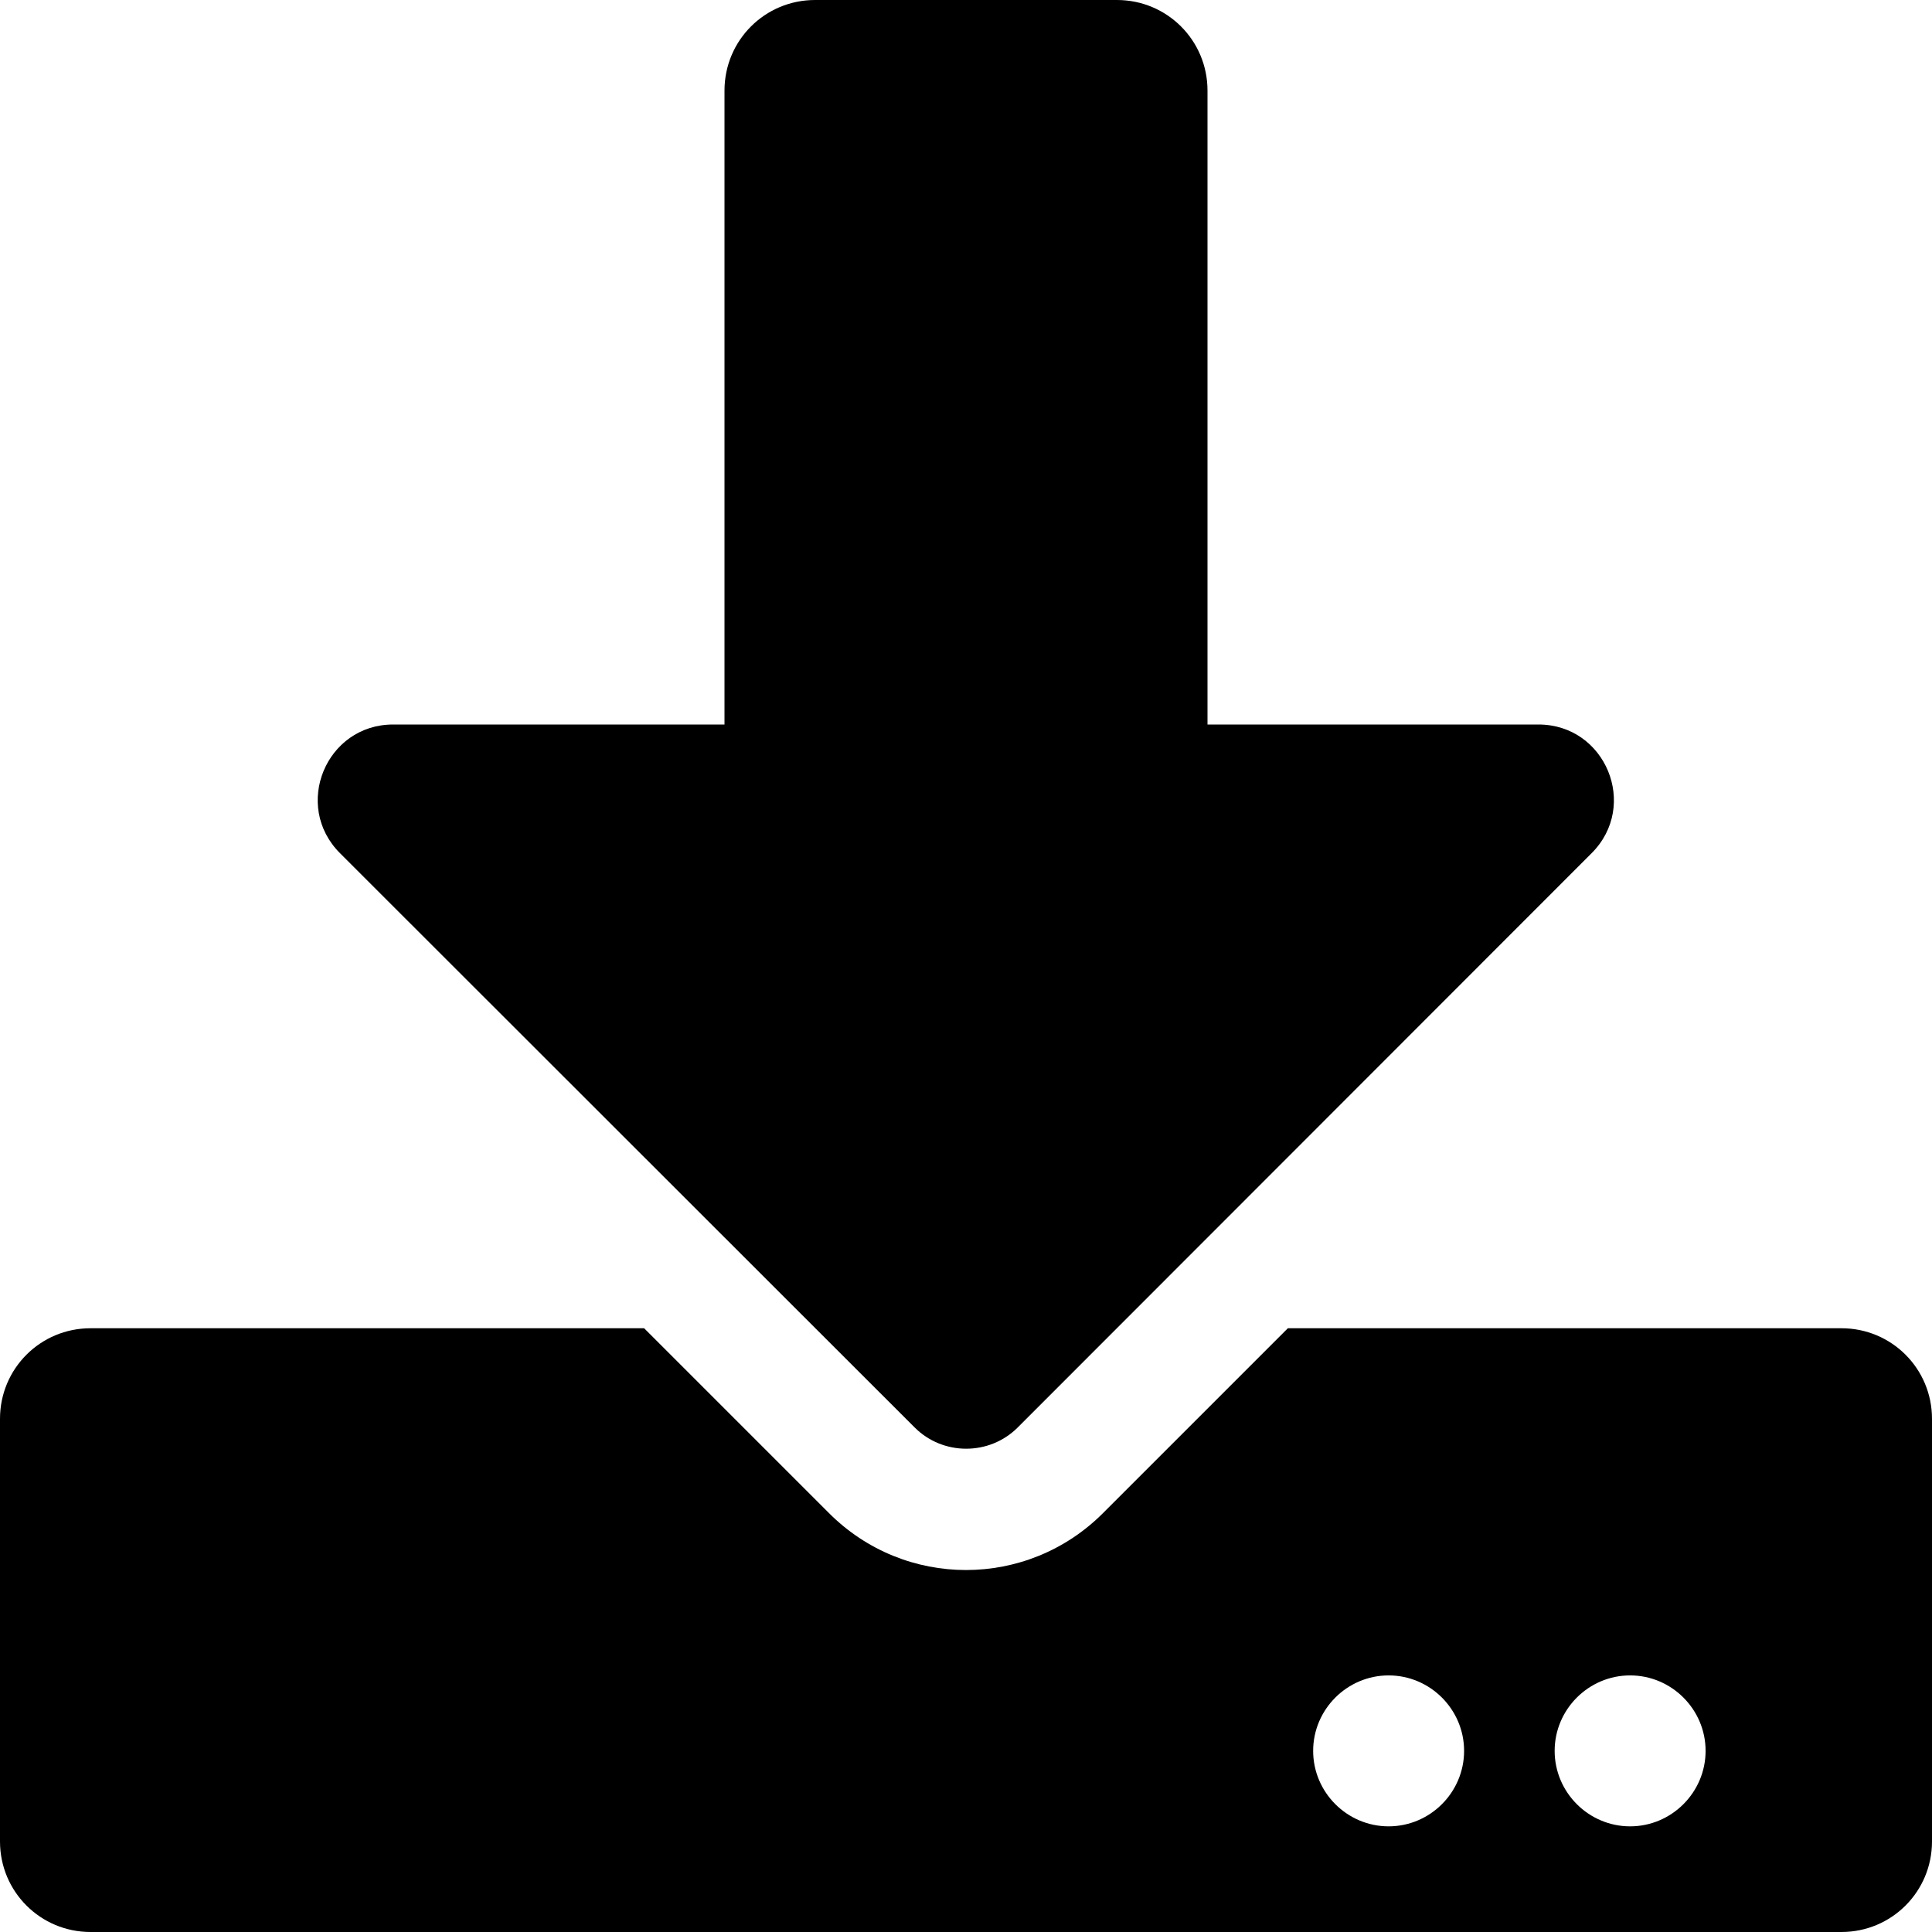
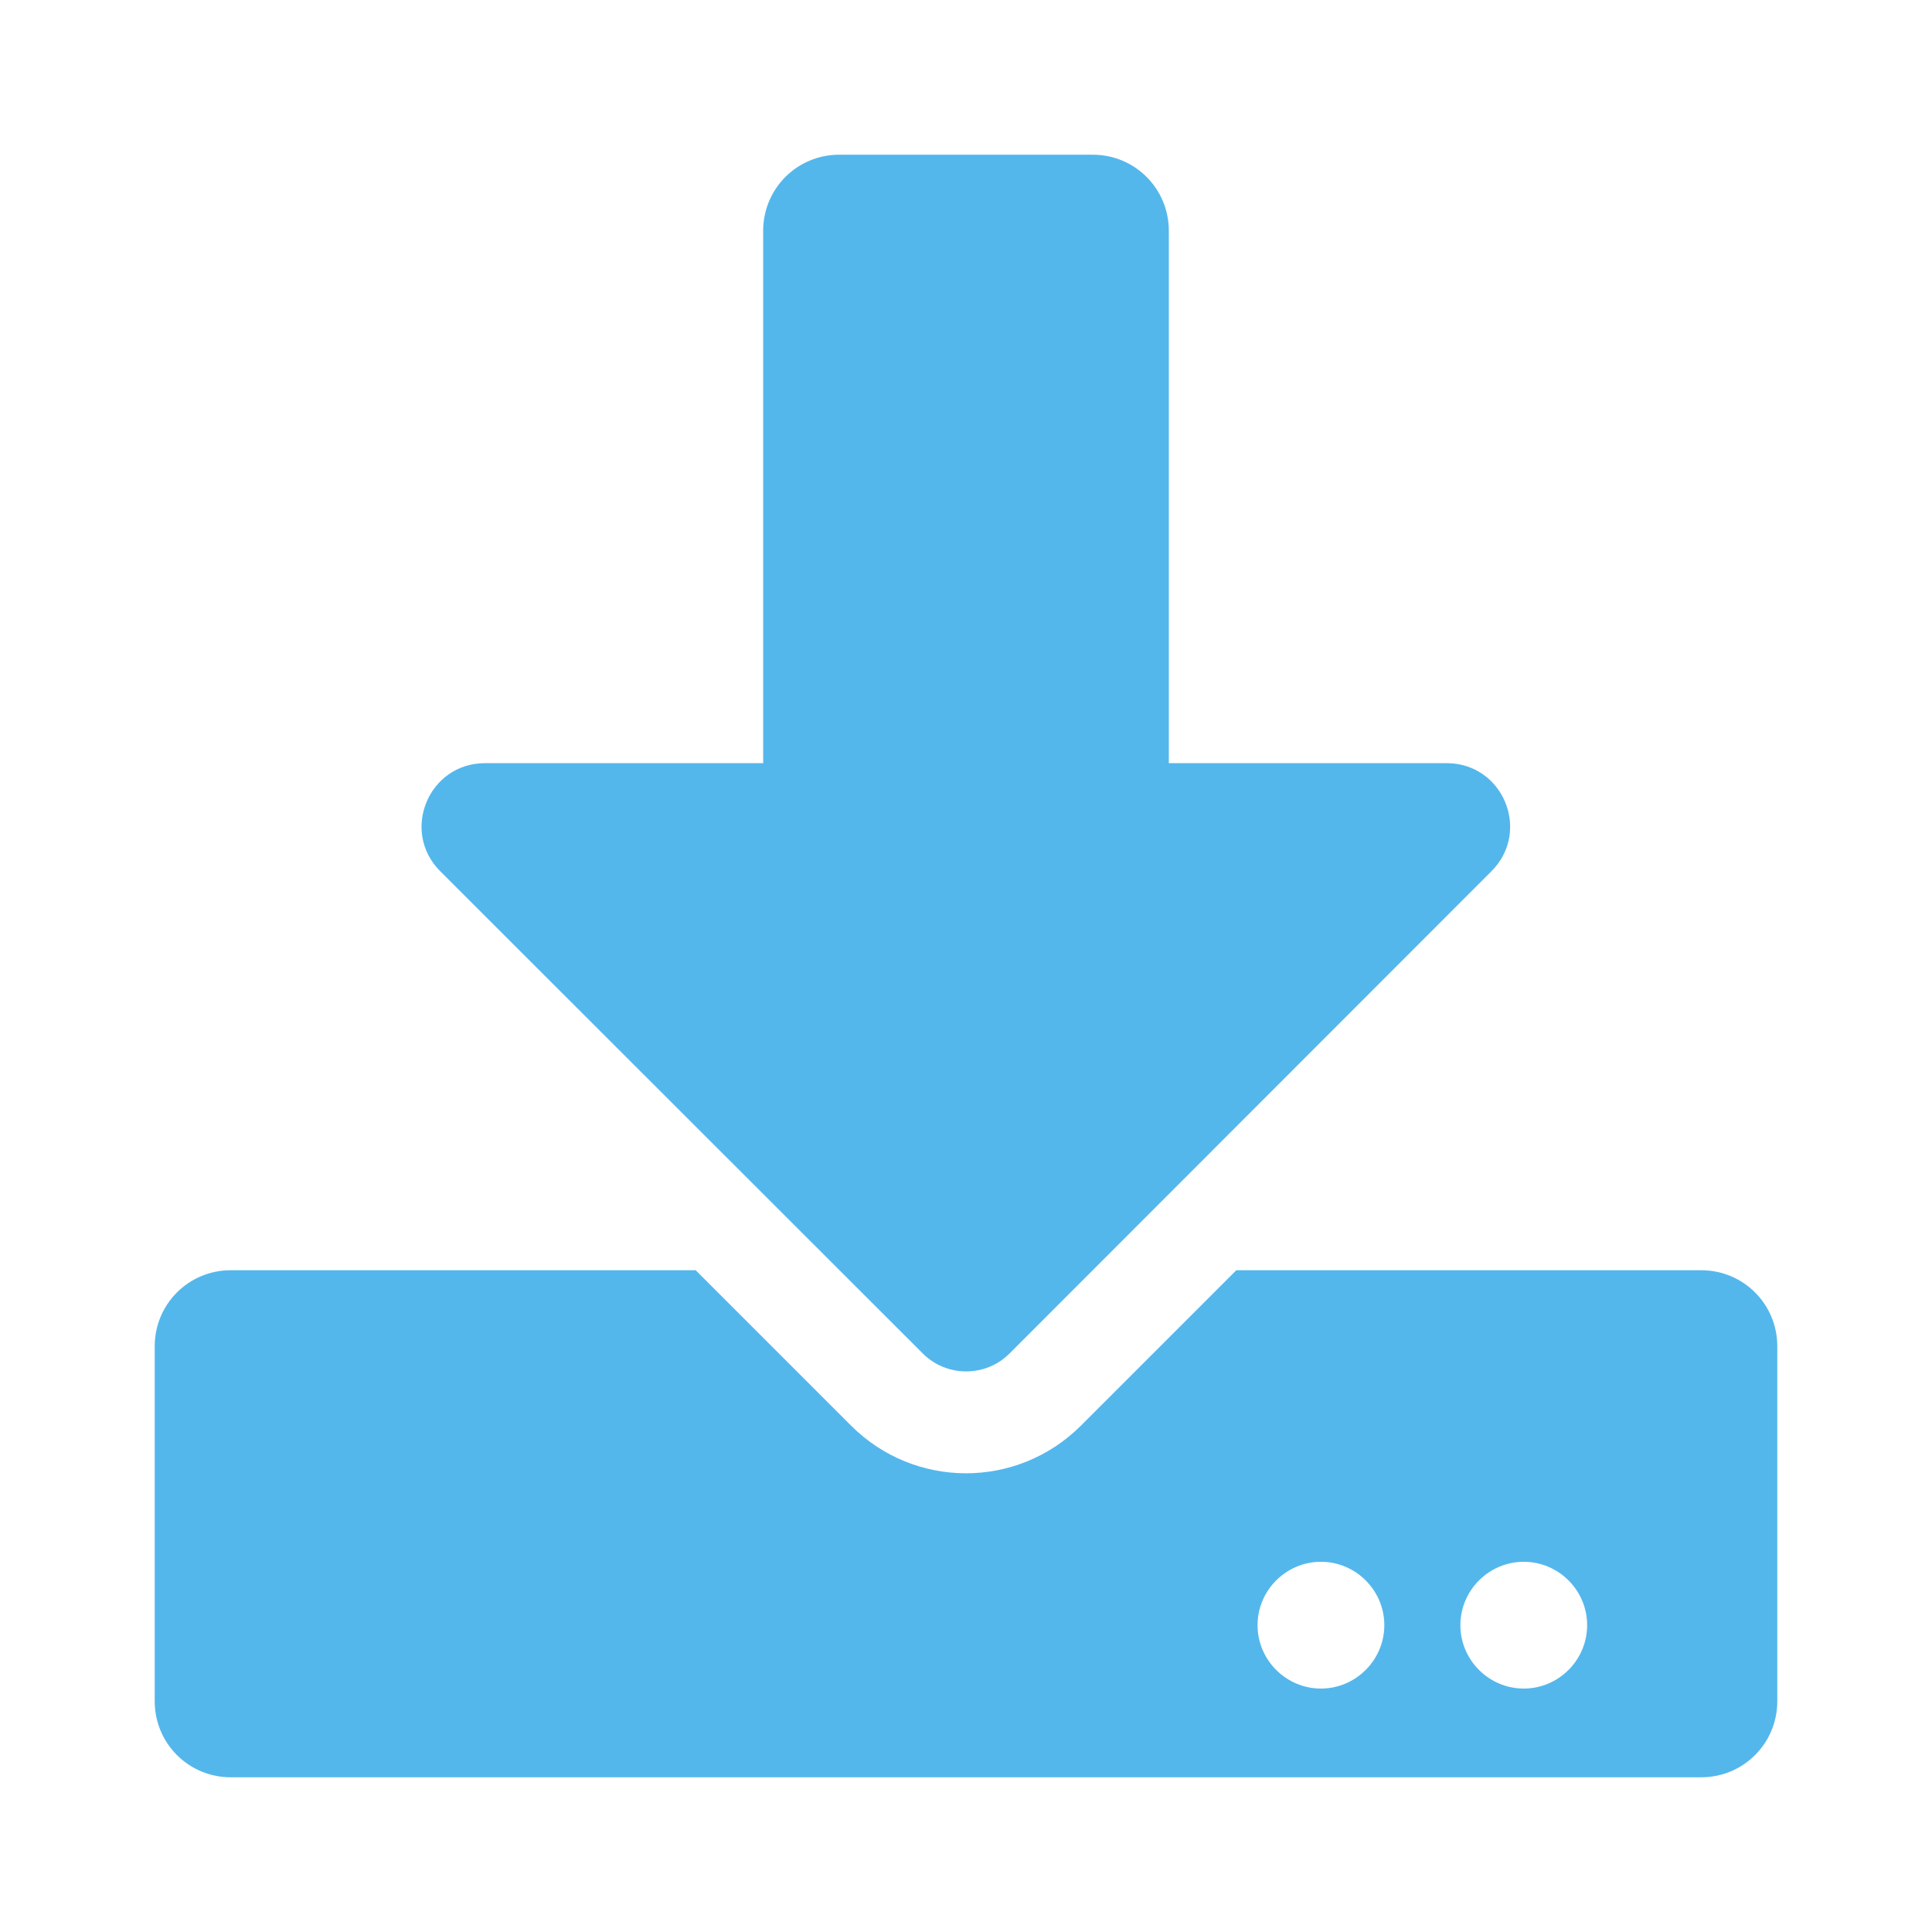
- <svg xmlns="http://www.w3.org/2000/svg" aria-hidden="true" focusable="false" data-prefix="fas" data-icon="download" role="img" viewBox="0 0 512 512" class="svg-inline--fa fa-download fa-w-16 fa-9x">
-   <path style="fill;#000000;" d="M216 0h80c13.3 0 24 10.7 24 24v168h87.7c17.8 0 26.7 21.5 14.1 34.1L269.7 378.3c-7.5 7.5-19.8 7.5-27.3 0L90.1 226.1c-12.6-12.6-3.7-34.1 14.1-34.1H192V24c0-13.3 10.7-24 24-24zm296 376v112c0 13.3-10.7 24-24 24H24c-13.3 0-24-10.7-24-24V376c0-13.3 10.7-24 24-24h146.7l49 49c20.1 20.1 52.5 20.1 72.6 0l49-49H488c13.3 0 24 10.7 24 24zm-124 88c0-11-9-20-20-20s-20 9-20 20 9 20 20 20 20-9 20-20zm64 0c0-11-9-20-20-20s-20 9-20 20 9 20 20 20 20-9 20-20z" class="" />
+ <svg xmlns="http://www.w3.org/2000/svg" id="svg4" version="1.1" class="svg-inline--fa fa-download fa-w-16 fa-9x" viewBox="0 0 512 512" role="img" data-icon="download" data-prefix="fas" focusable="false" aria-hidden="true">
+   <defs id="defs8" />
+   <path style="stroke-width:0.84" id="path2" color="#53b7ec" class="" d="m 222.406,41 h 67.188 C 300.764,41 309.75,49.986 309.75,61.156 V 202.25 h 73.654 c 14.949,0 22.424,18.057 11.842,28.639 L 267.506,358.713 c -6.299,6.299 -16.629,6.299 -22.928,0 L 116.67,230.889 C 106.088,220.307 113.562,202.25 128.512,202.25 H 202.25 V 61.156 C 202.25,49.986 211.236,41 222.406,41 Z M 471,356.781 v 94.062 C 471,462.014 462.014,471 450.844,471 H 61.156 C 49.986,471 41,462.014 41,450.844 v -94.062 C 41,345.611 49.986,336.625 61.156,336.625 h 123.205 l 41.152,41.152 c 16.881,16.881 44.092,16.881 60.973,0 L 327.639,336.625 H 450.844 C 462.014,336.625 471,345.611 471,356.781 Z M 366.859,430.688 c 0,-9.238 -7.559,-16.797 -16.797,-16.797 -9.238,0 -16.797,7.559 -16.797,16.797 0,9.238 7.559,16.797 16.797,16.797 9.238,0 16.797,-7.559 16.797,-16.797 z m 53.75,0 c 0,-9.238 -7.559,-16.797 -16.797,-16.797 -9.238,0 -16.797,7.559 -16.797,16.797 0,9.238 7.559,16.797 16.797,16.797 9.238,0 16.797,-7.559 16.797,-16.797 z" fill="#53b7ec" />
</svg>
